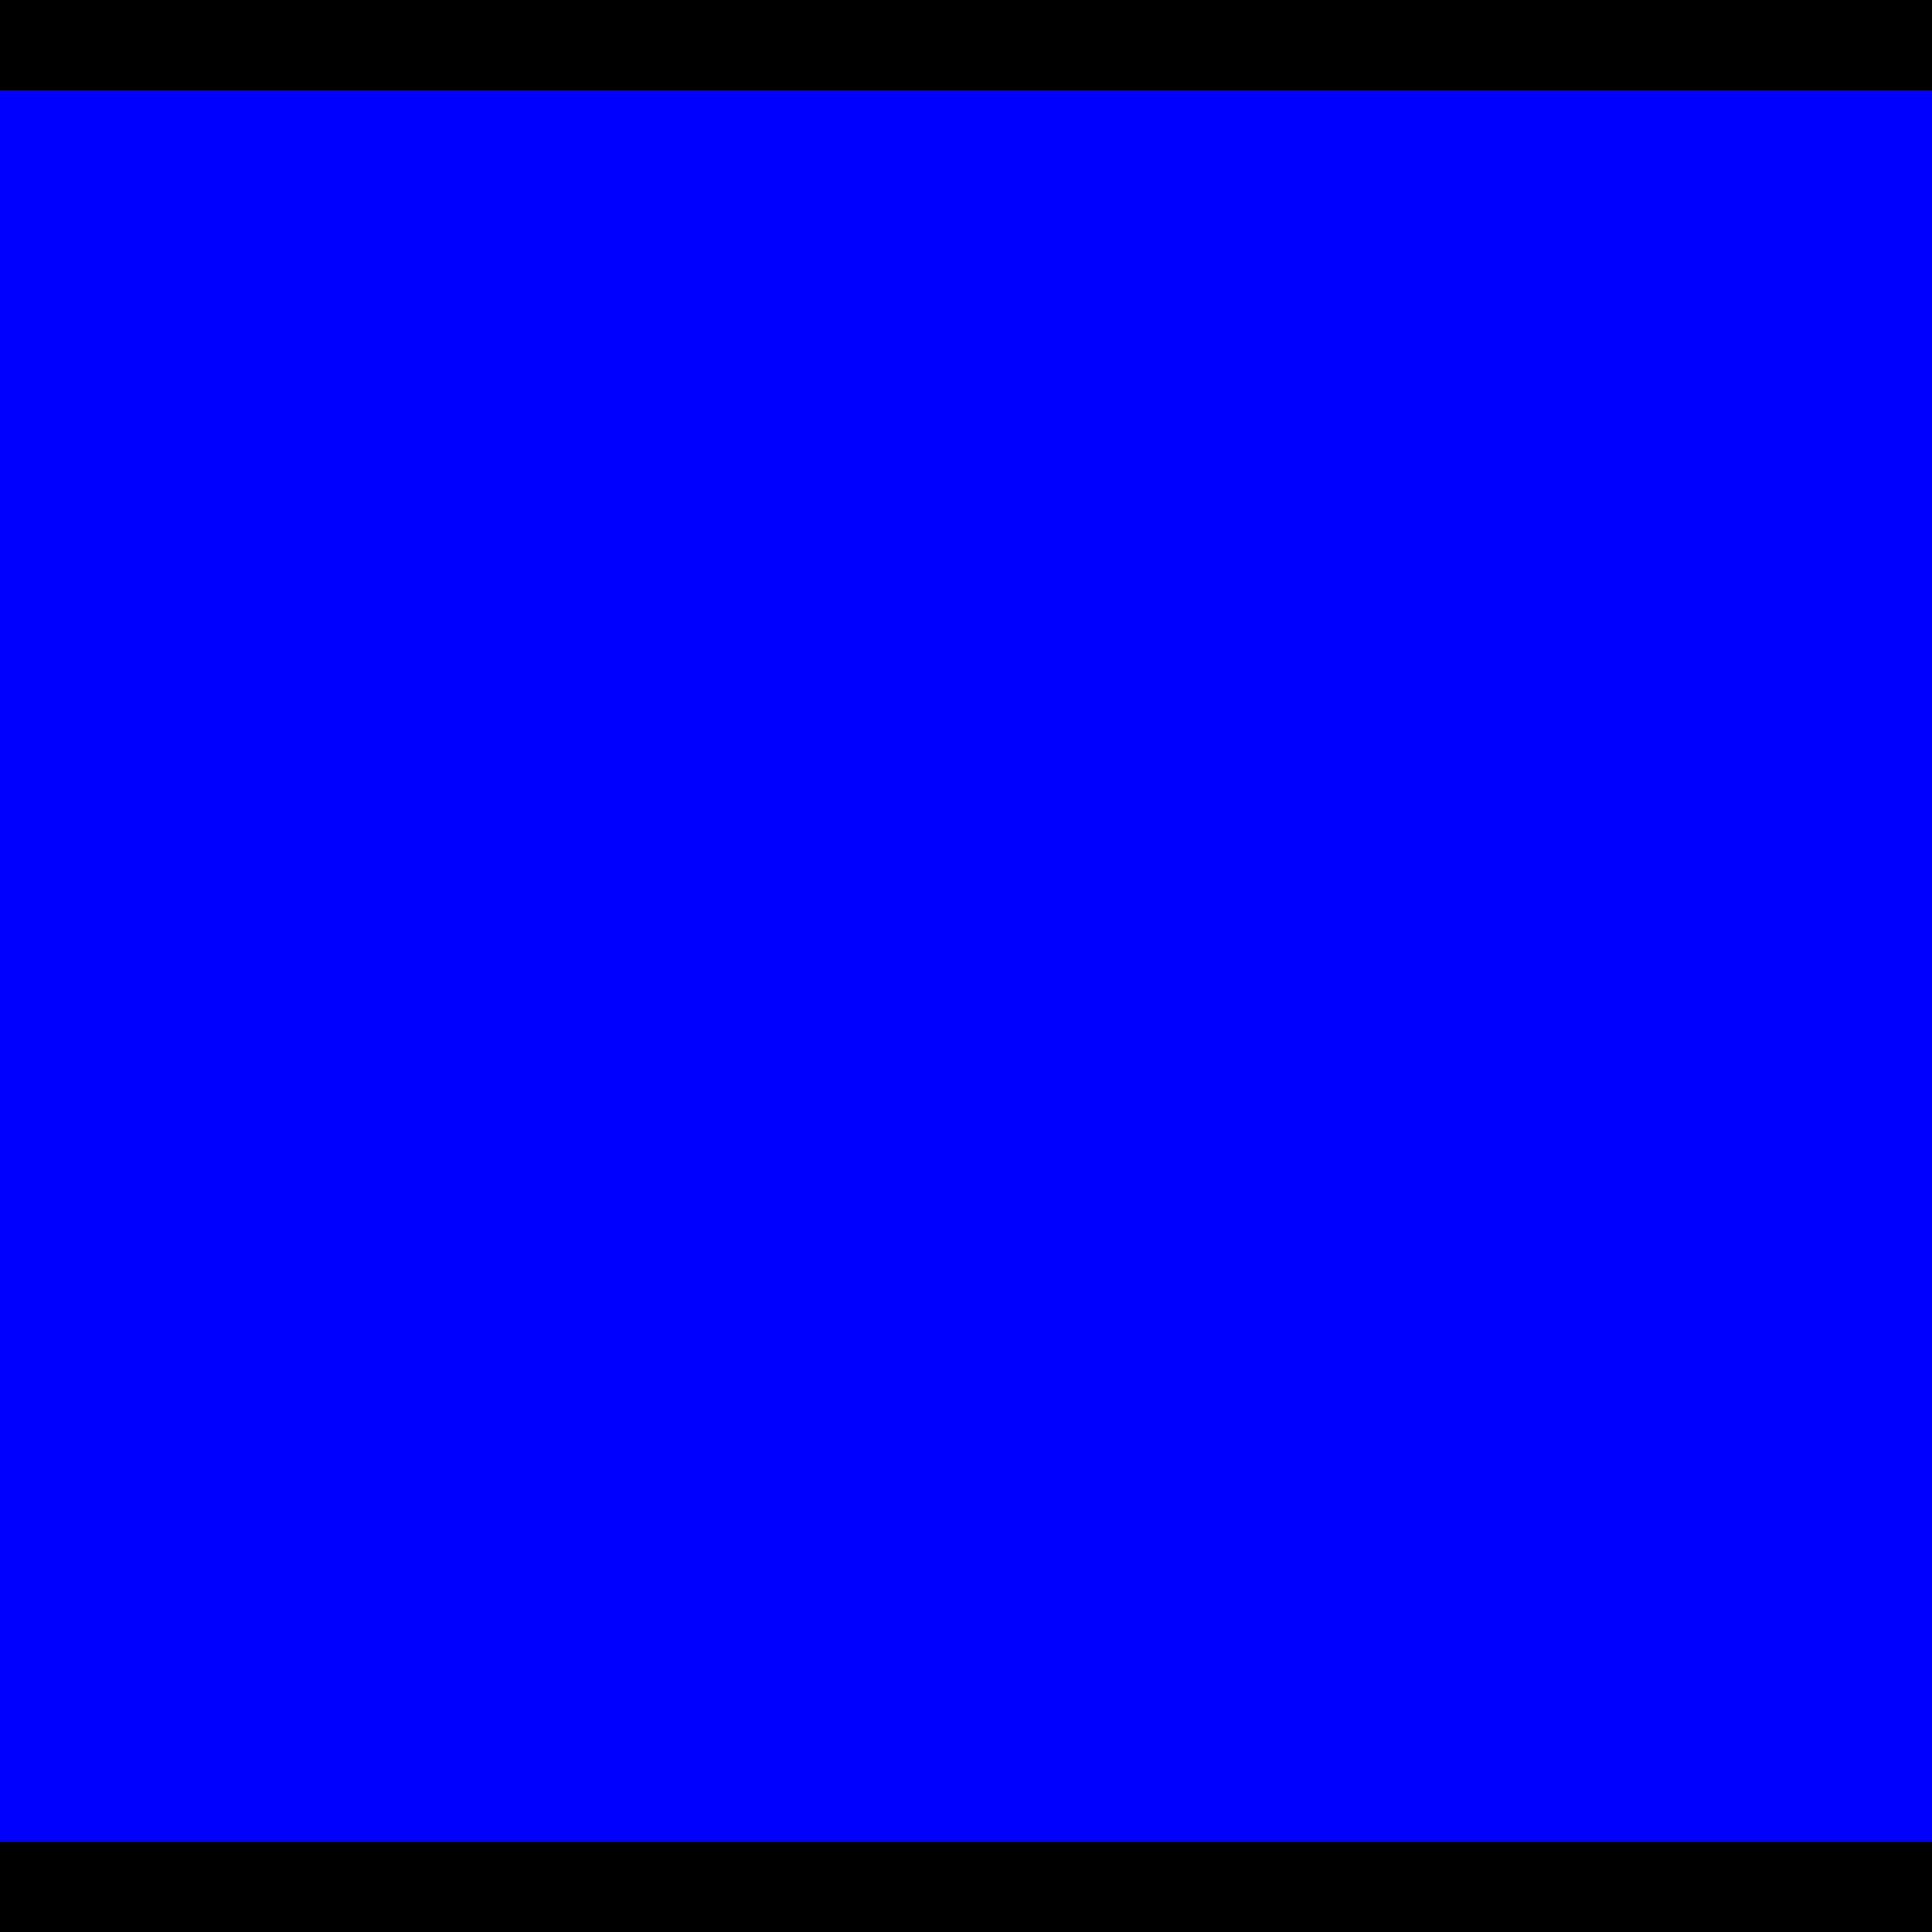
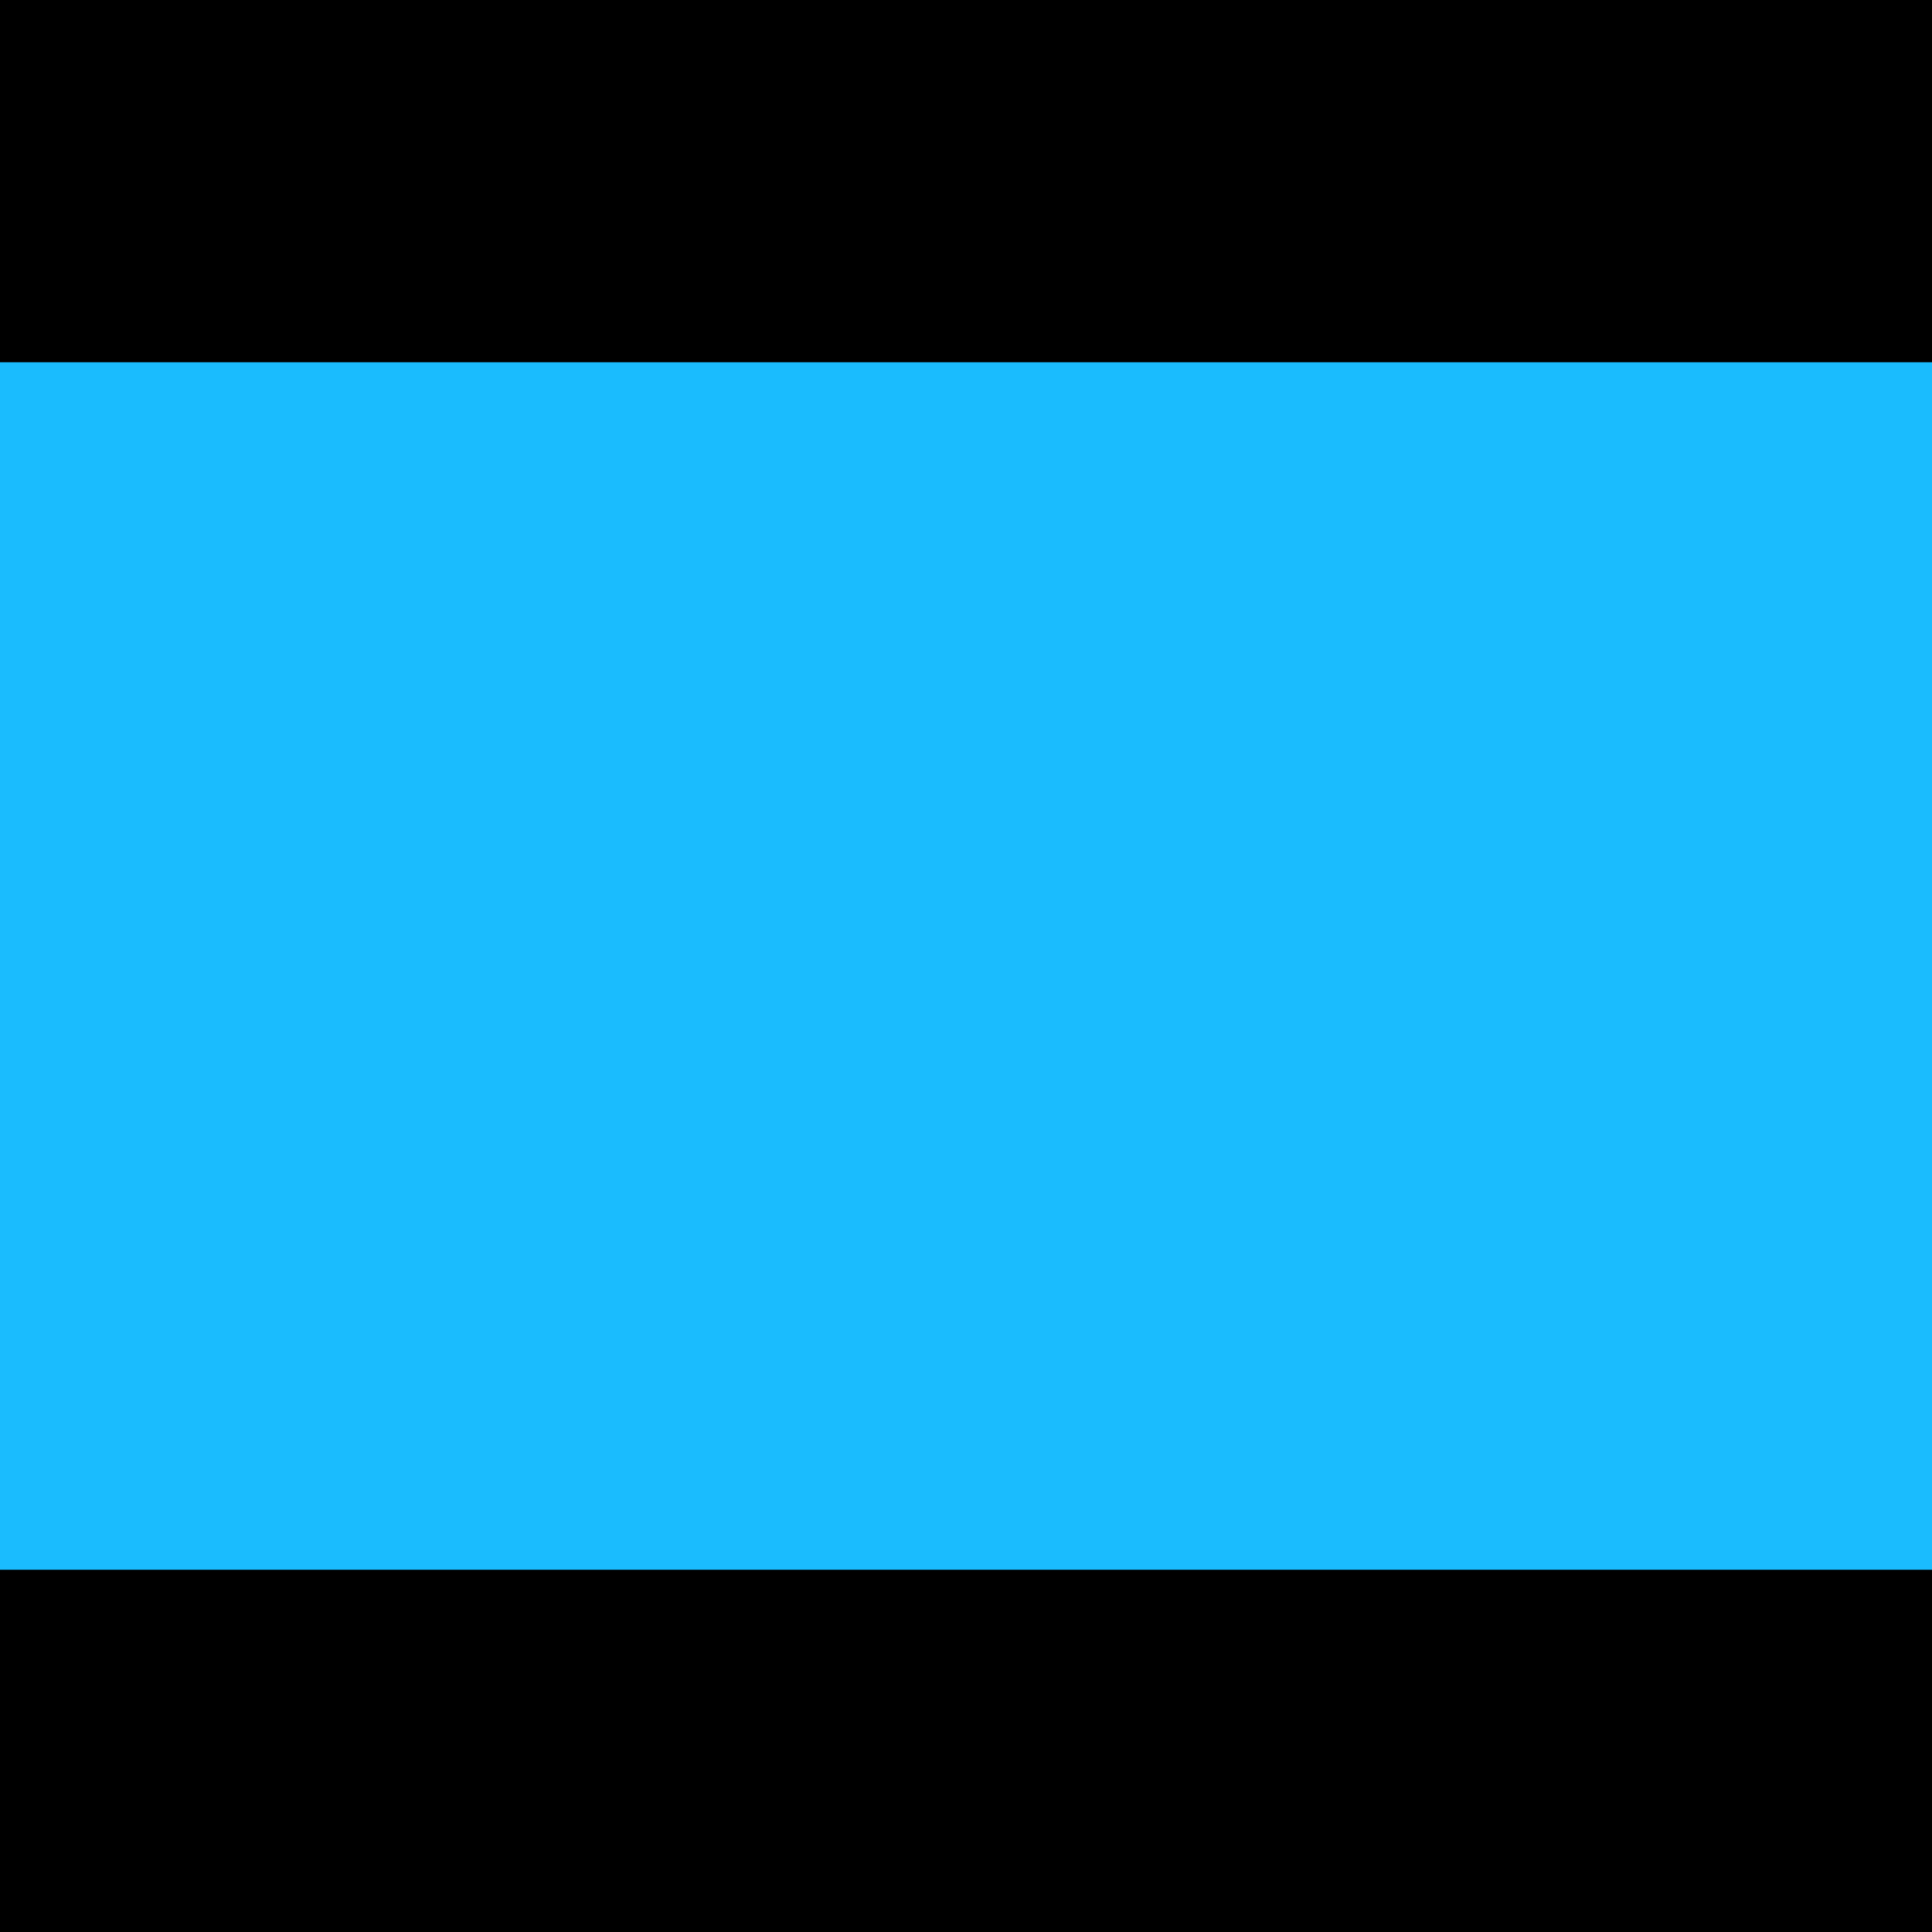
<svg xmlns="http://www.w3.org/2000/svg" viewBox="0 0 64 64">
-   <rect x="0" y="0" width="64" height="64" fill="#0000ff" />
-   <path d="M 0 0 L 64 0 M 0 64 L 64 64" fill="none" stroke="#000000" stroke-width="6" stroke-linecap="butt" />
+   <rect x="0" y="0" width="64" height="64" fill="#1ABCFE" />
+   <path d="M 0 6.0 L 64 6.0 M 0 58.0 L 64 58.0" fill="none" stroke="#000000" stroke-width="12" stroke-linecap="butt" stroke-linejoin="miter" />
</svg>
